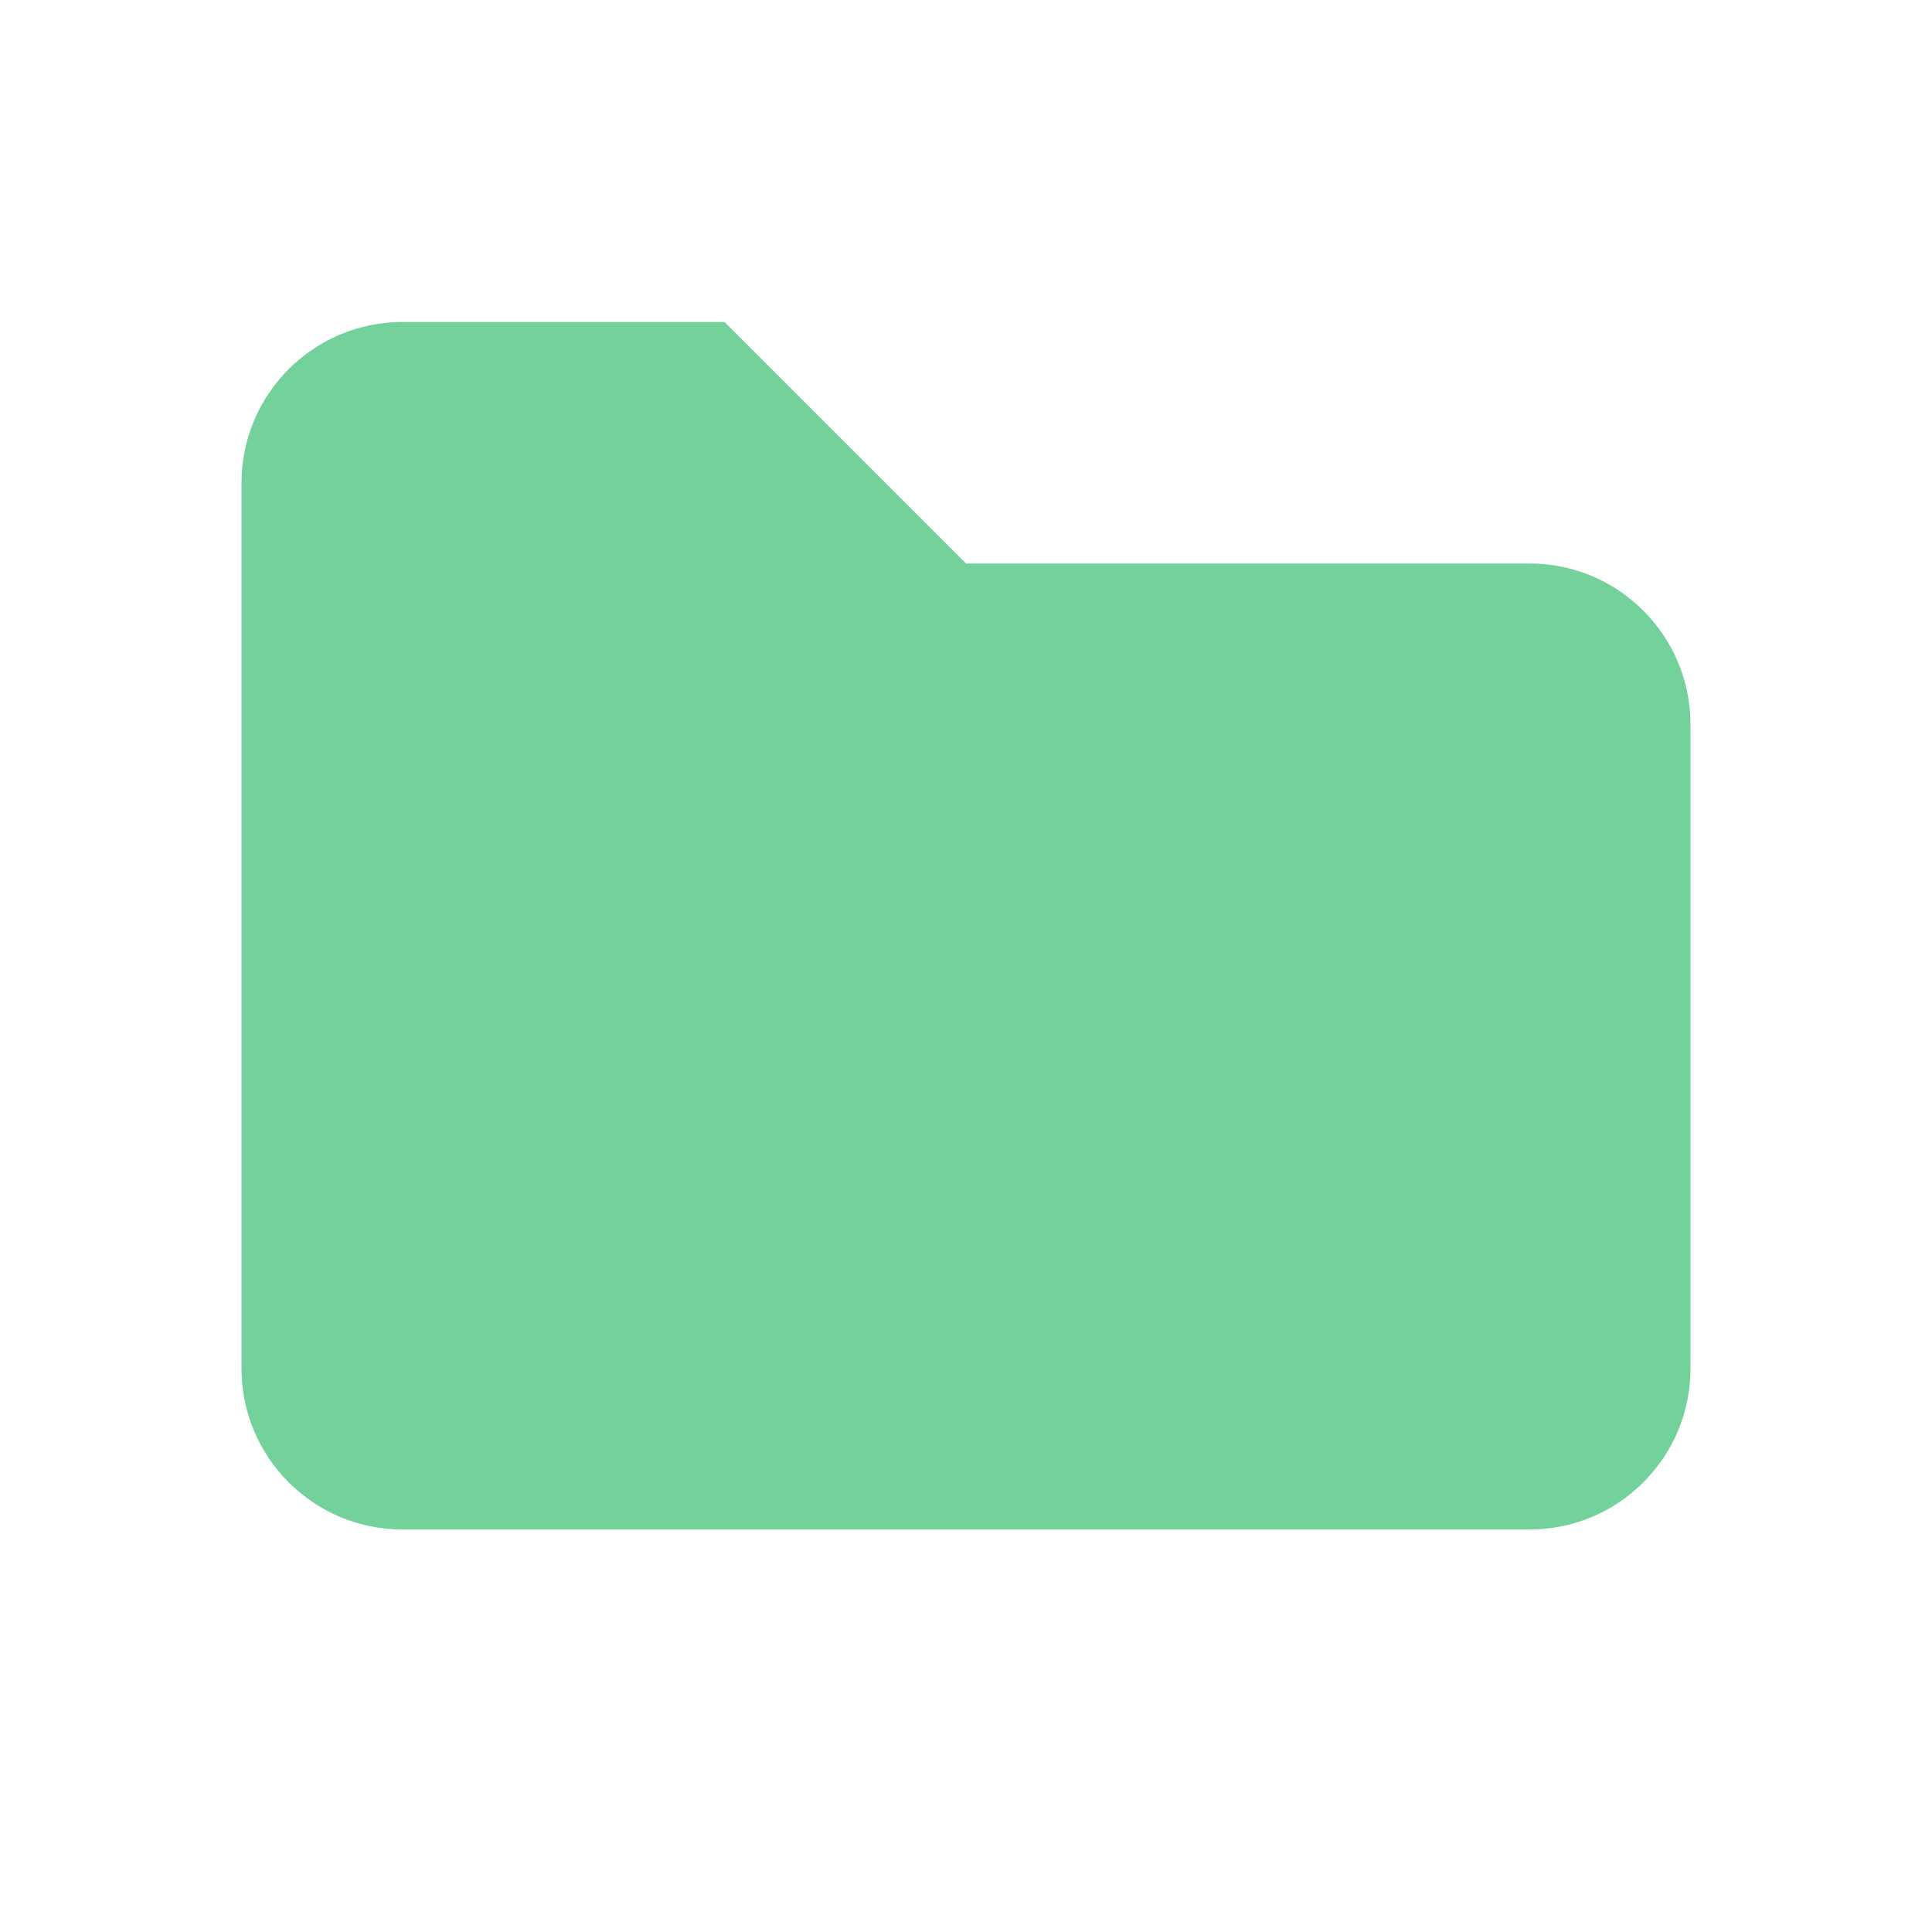
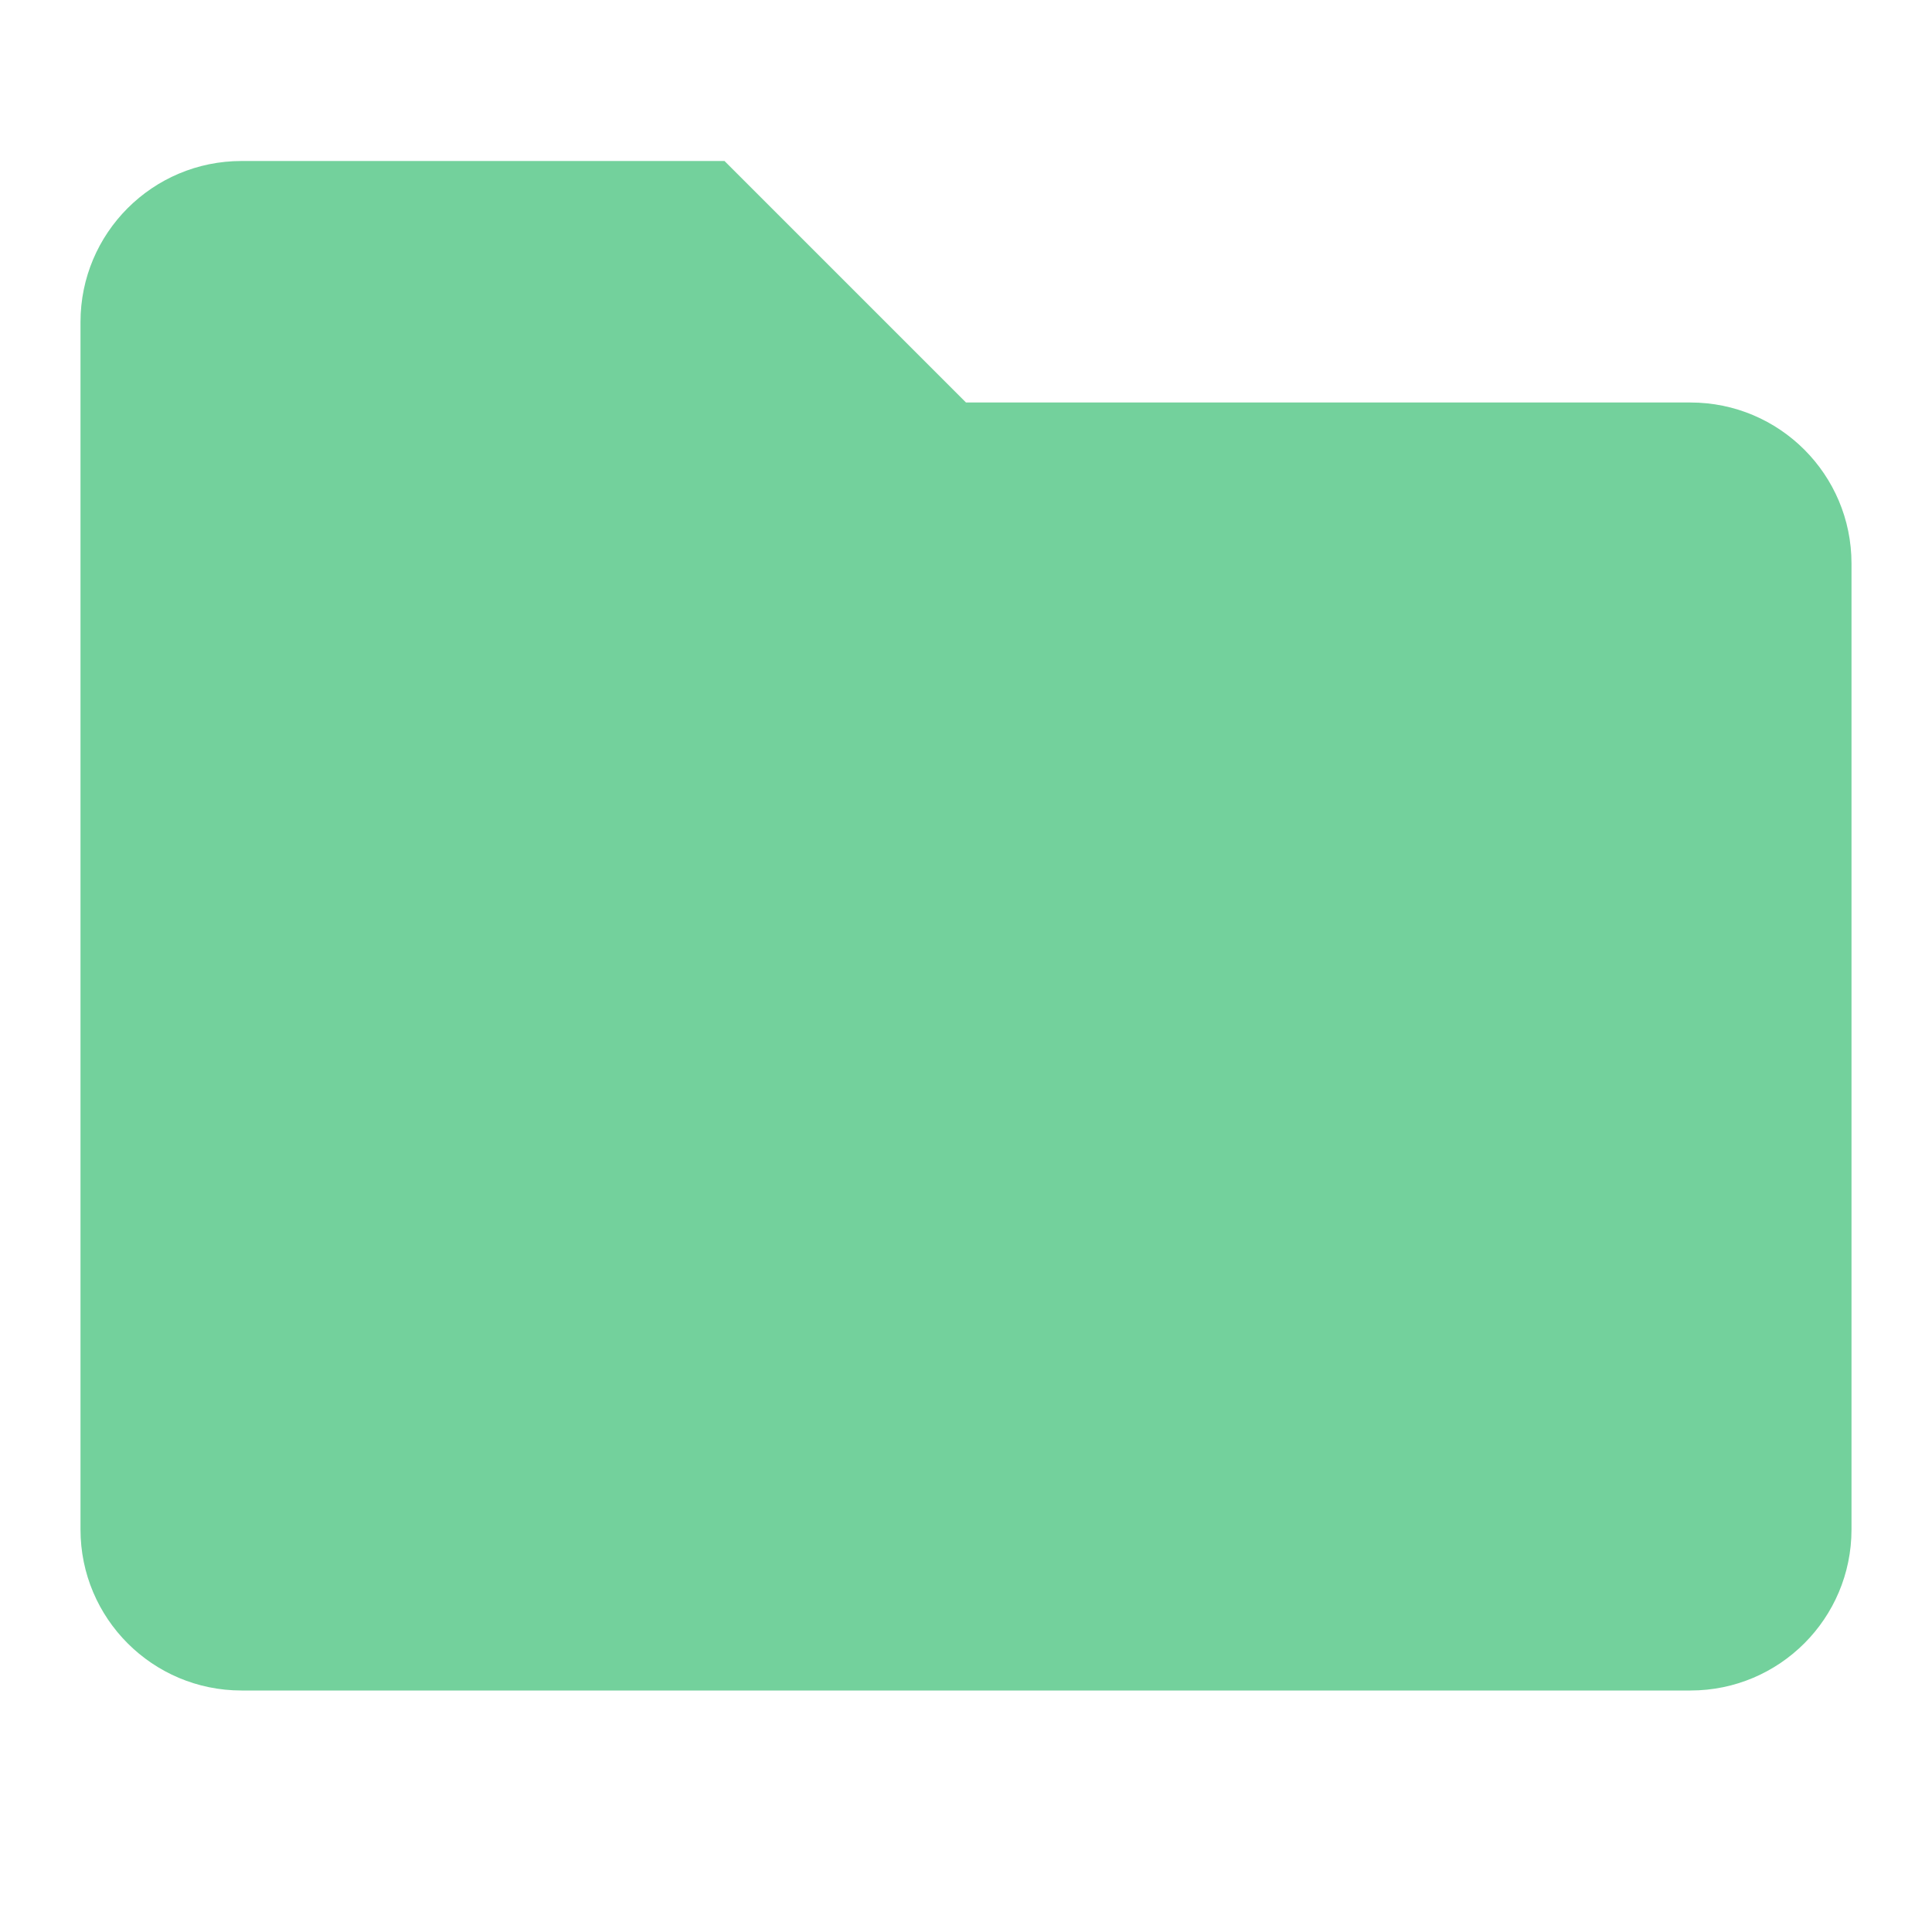
- <svg xmlns="http://www.w3.org/2000/svg" width="24" height="24" viewBox="0 0 24 24" fill="#73D19C ">
-   <path d="M5 4h4l3 3h7a2 2 0 0 1 2 2v8a2 2 0 0 1 -2 2h-14a2 2 0 0 1 -2 -2v-11a2 2 0 0 1 2 -2z" />
+ <svg xmlns="http://www.w3.org/2000/svg" width="24" height="24" viewBox="0 0 24 24" fill="#73D19C">
+   <path d="M3 2h6l3 3h9a2 2 0 0 1 2 2v12a2 2 0 0 1 -2 2h-18a2 2 0 0 1 -2 -2v-15a2 2 0 0 1 2 -2z" />
</svg>
